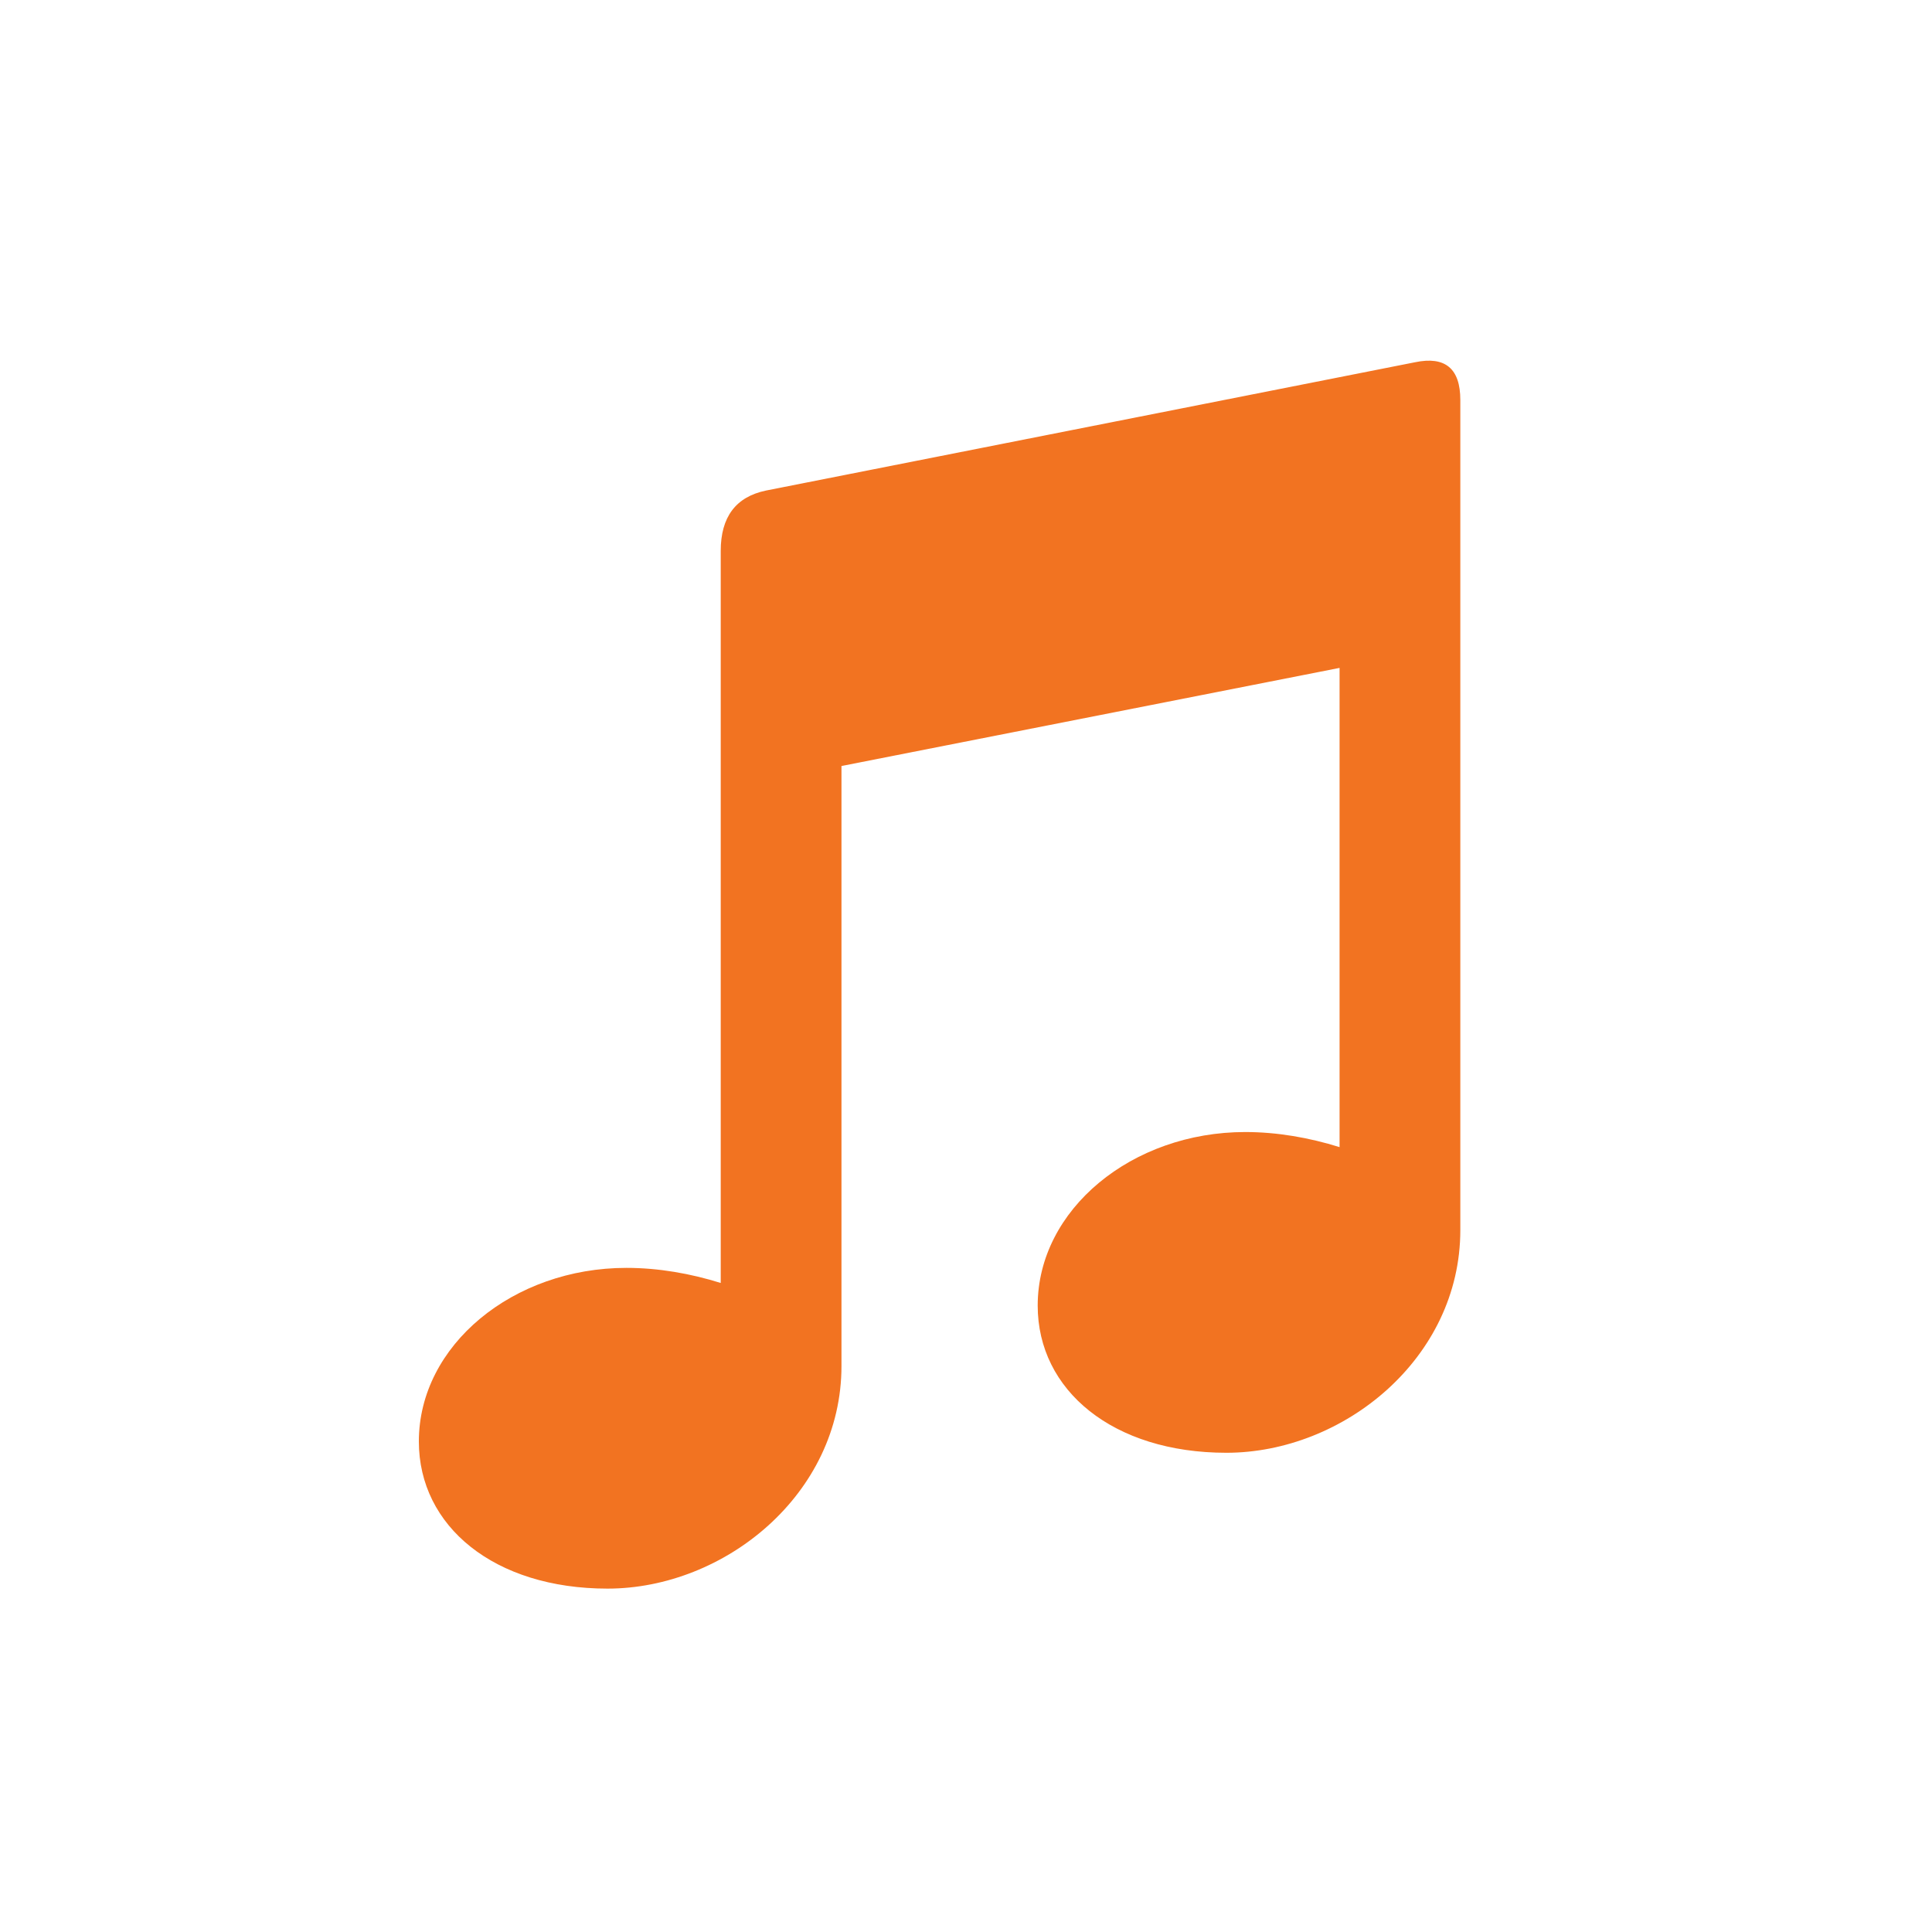
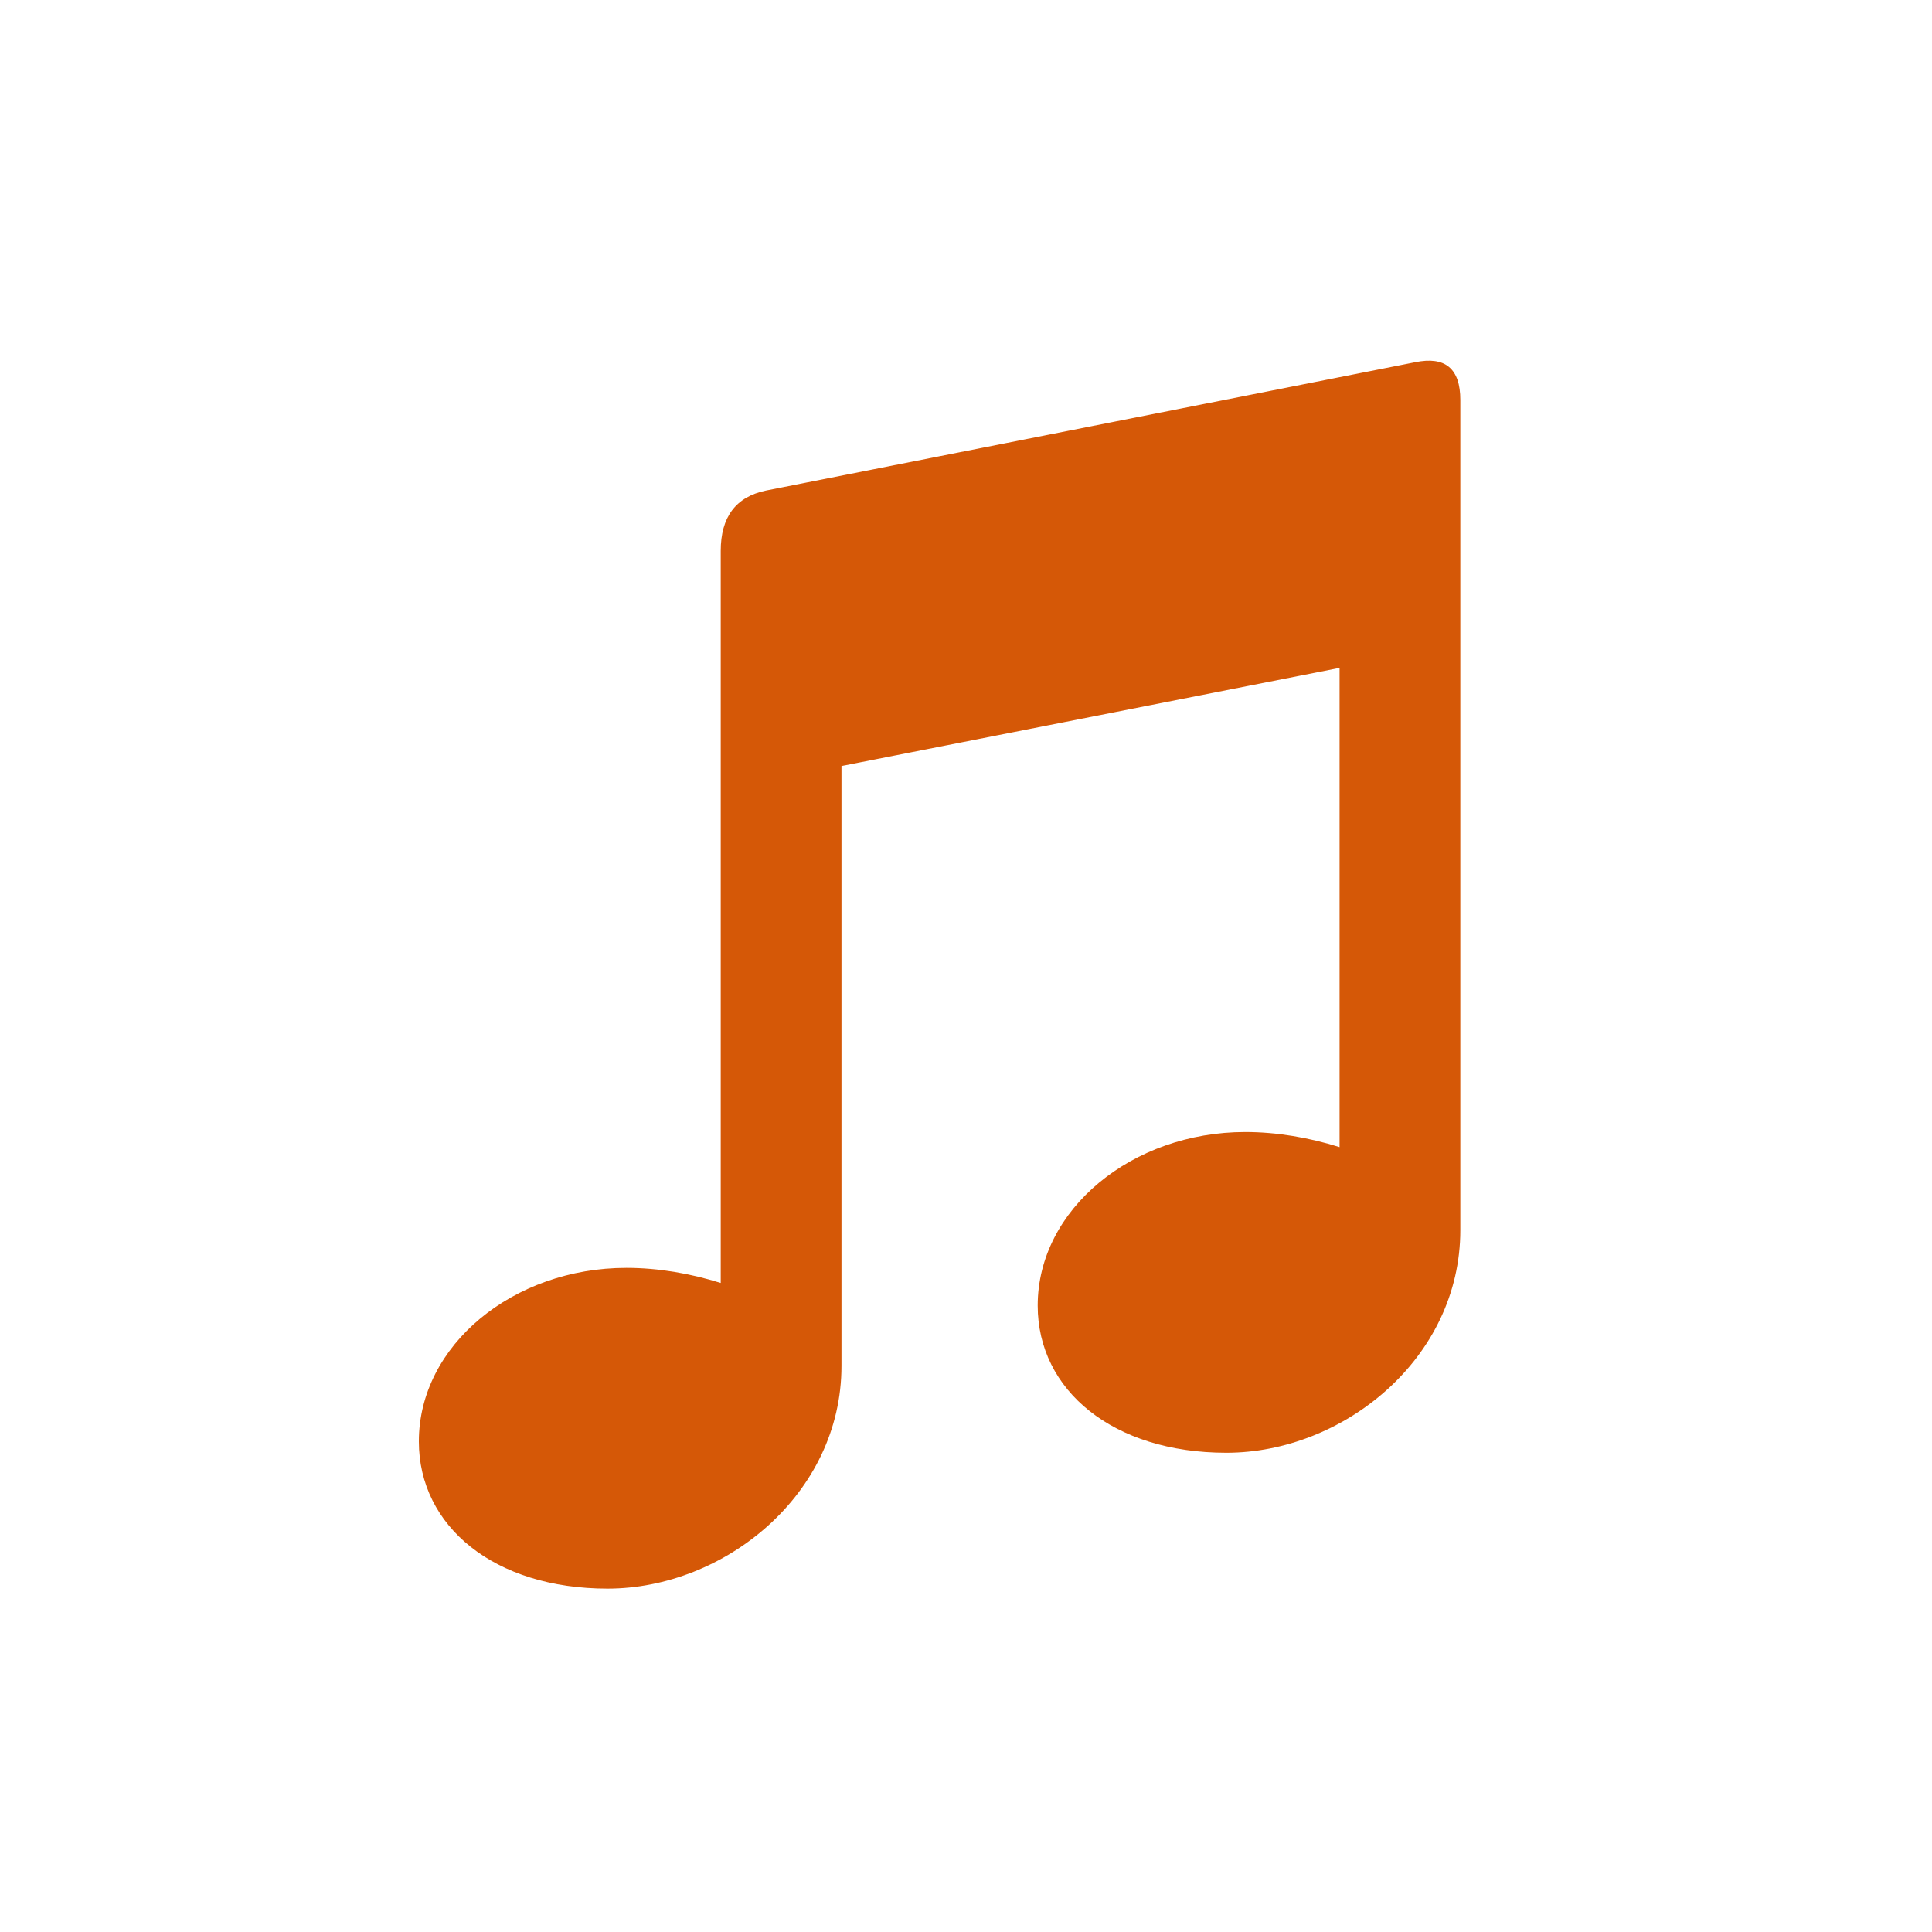
<svg xmlns="http://www.w3.org/2000/svg" width="1024" height="1024" viewBox="0 0 1024 1024">
-   <path d="M 406 260 L 750 192 Q 774 187 774 212 V 652 C 774 720 712 770 650 770 C 590 770 550 737 550 692 C 550 641 600 600 660 600 C 677 600 694 603 710 608 V 354 L 446 406 V 724 C 446 792 384 842 322 842 C 262 842 222 809 222 764 C 222 713 272 672 332 672 C 349 672 366 675 382 680 V 292 Q 382 265 406 260 Z" fill="#F27321" />
+   <path d="M 406 260 L 750 192 Q 774 187 774 212 V 652 C 774 720 712 770 650 770 C 590 770 550 737 550 692 C 550 641 600 600 660 600 C 677 600 694 603 710 608 V 354 L 446 406 V 724 C 446 792 384 842 322 842 C 262 842 222 809 222 764 C 222 713 272 672 332 672 C 349 672 366 675 382 680 V 292 Q 382 265 406 260 Z" fill="#D55807" />
</svg>
